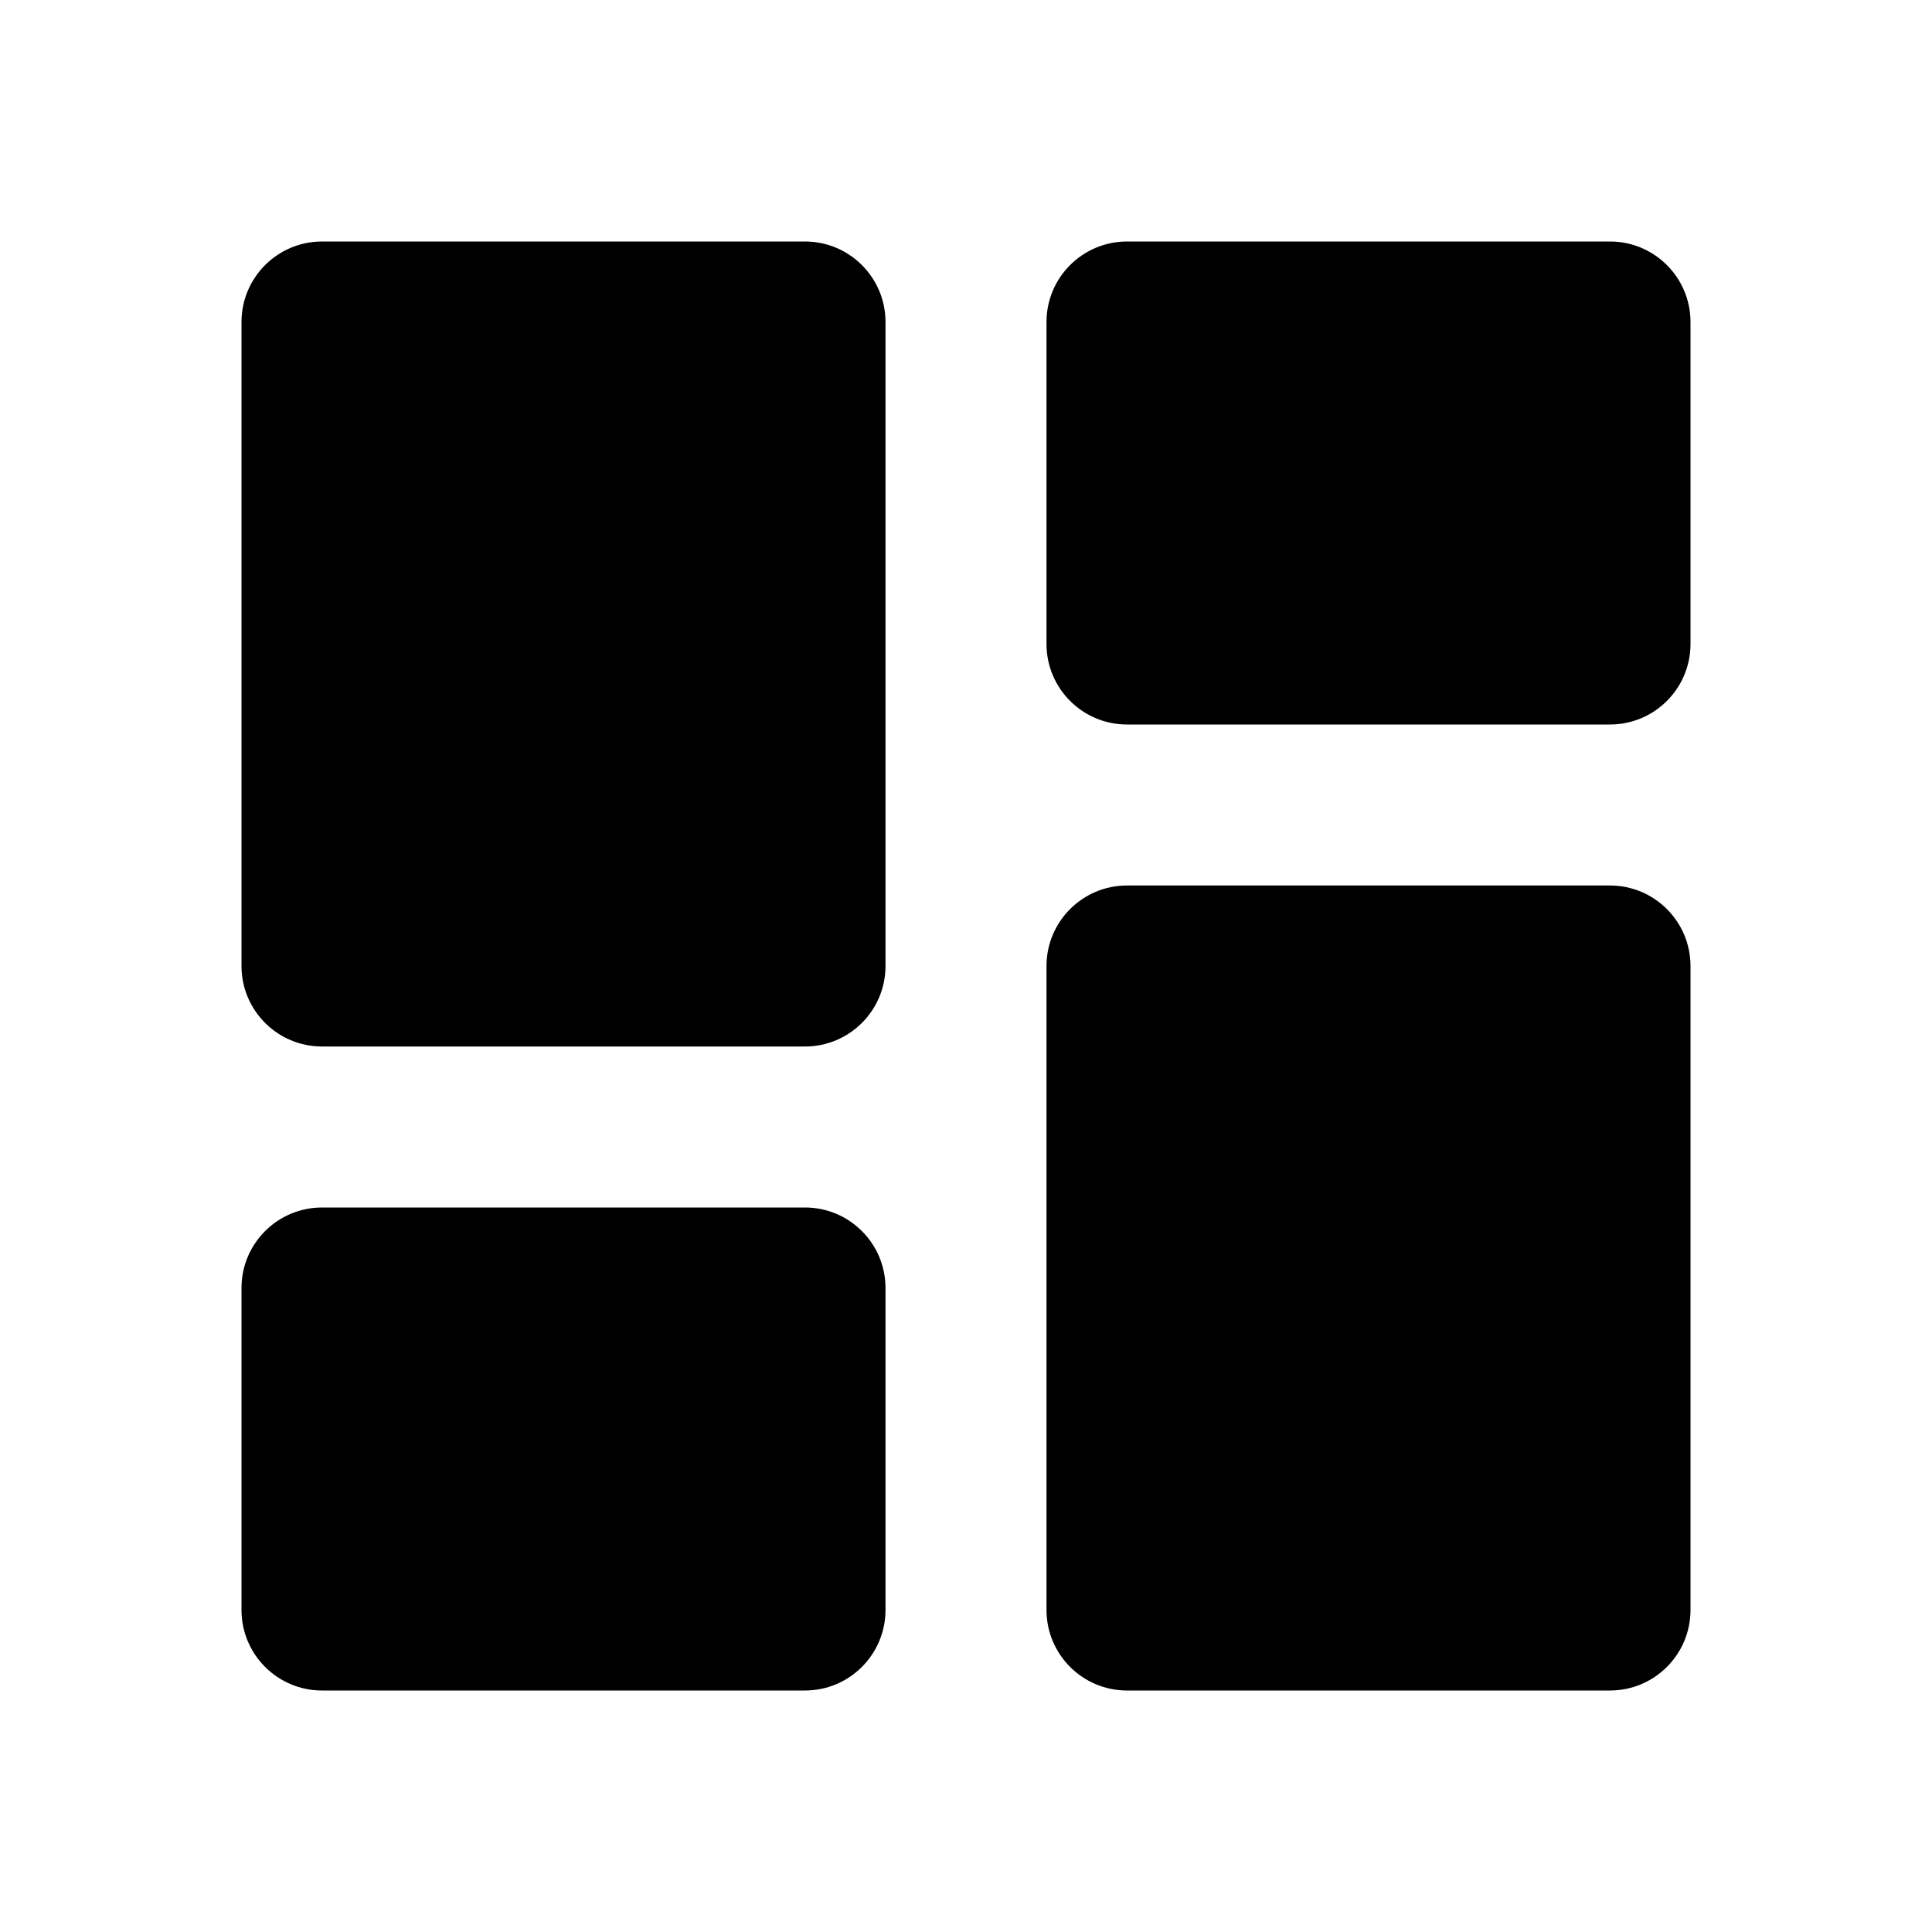
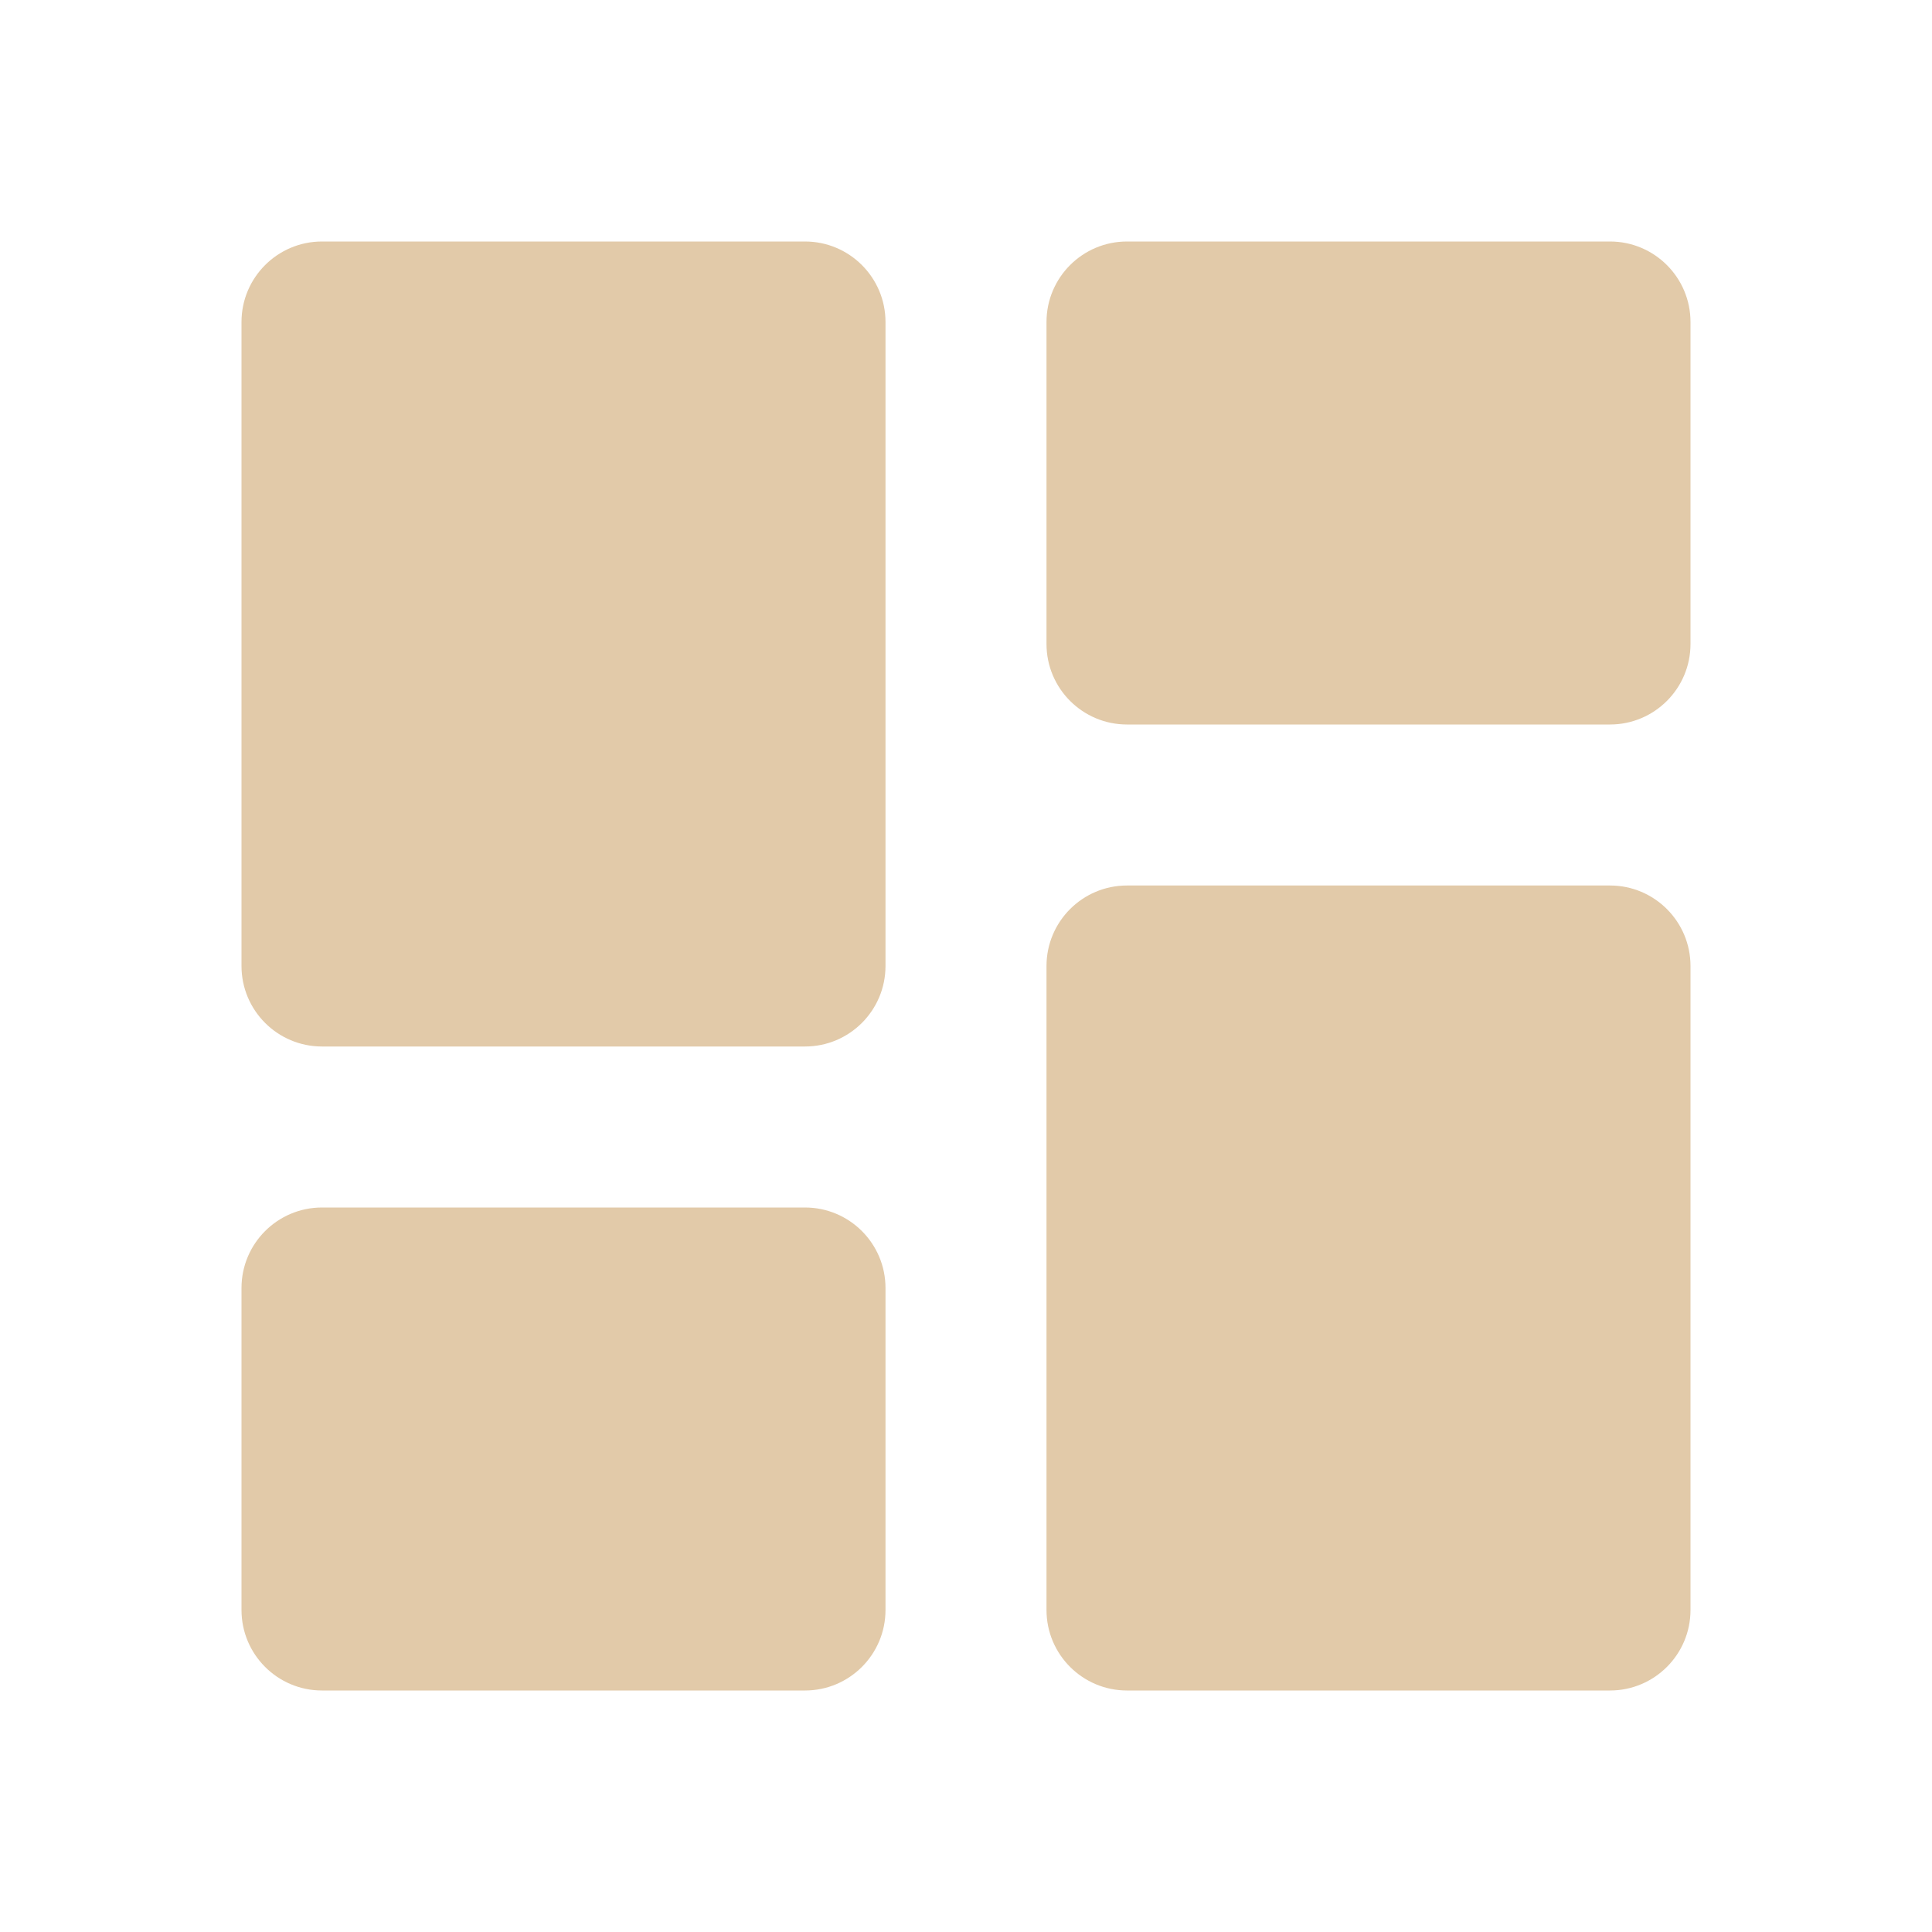
- <svg xmlns="http://www.w3.org/2000/svg" viewBox="0 0 24 24" fill="currentColor">
+ <svg xmlns="http://www.w3.org/2000/svg" viewBox="0 0 24 24" fill="#E2CAA9">
  <path d="M3 12C3 12.552 3.448 13 4 13H10C10.552 13 11 12.552 11 12V4C11 3.448 10.552 3 10 3H4C3.448 3 3 3.448 3 4V12ZM3 20C3 20.552 3.448 21 4 21H10C10.552 21 11 20.552 11 20V16C11 15.448 10.552 15 10 15H4C3.448 15 3 15.448 3 16V20ZM13 20C13 20.552 13.448 21 14 21H20C20.552 21 21 20.552 21 20V12C21 11.448 20.552 11 20 11H14C13.448 11 13 11.448 13 12V20ZM14 3C13.448 3 13 3.448 13 4V8C13 8.552 13.448 9 14 9H20C20.552 9 21 8.552 21 8V4C21 3.448 20.552 3 20 3H14Z" />
</svg>
